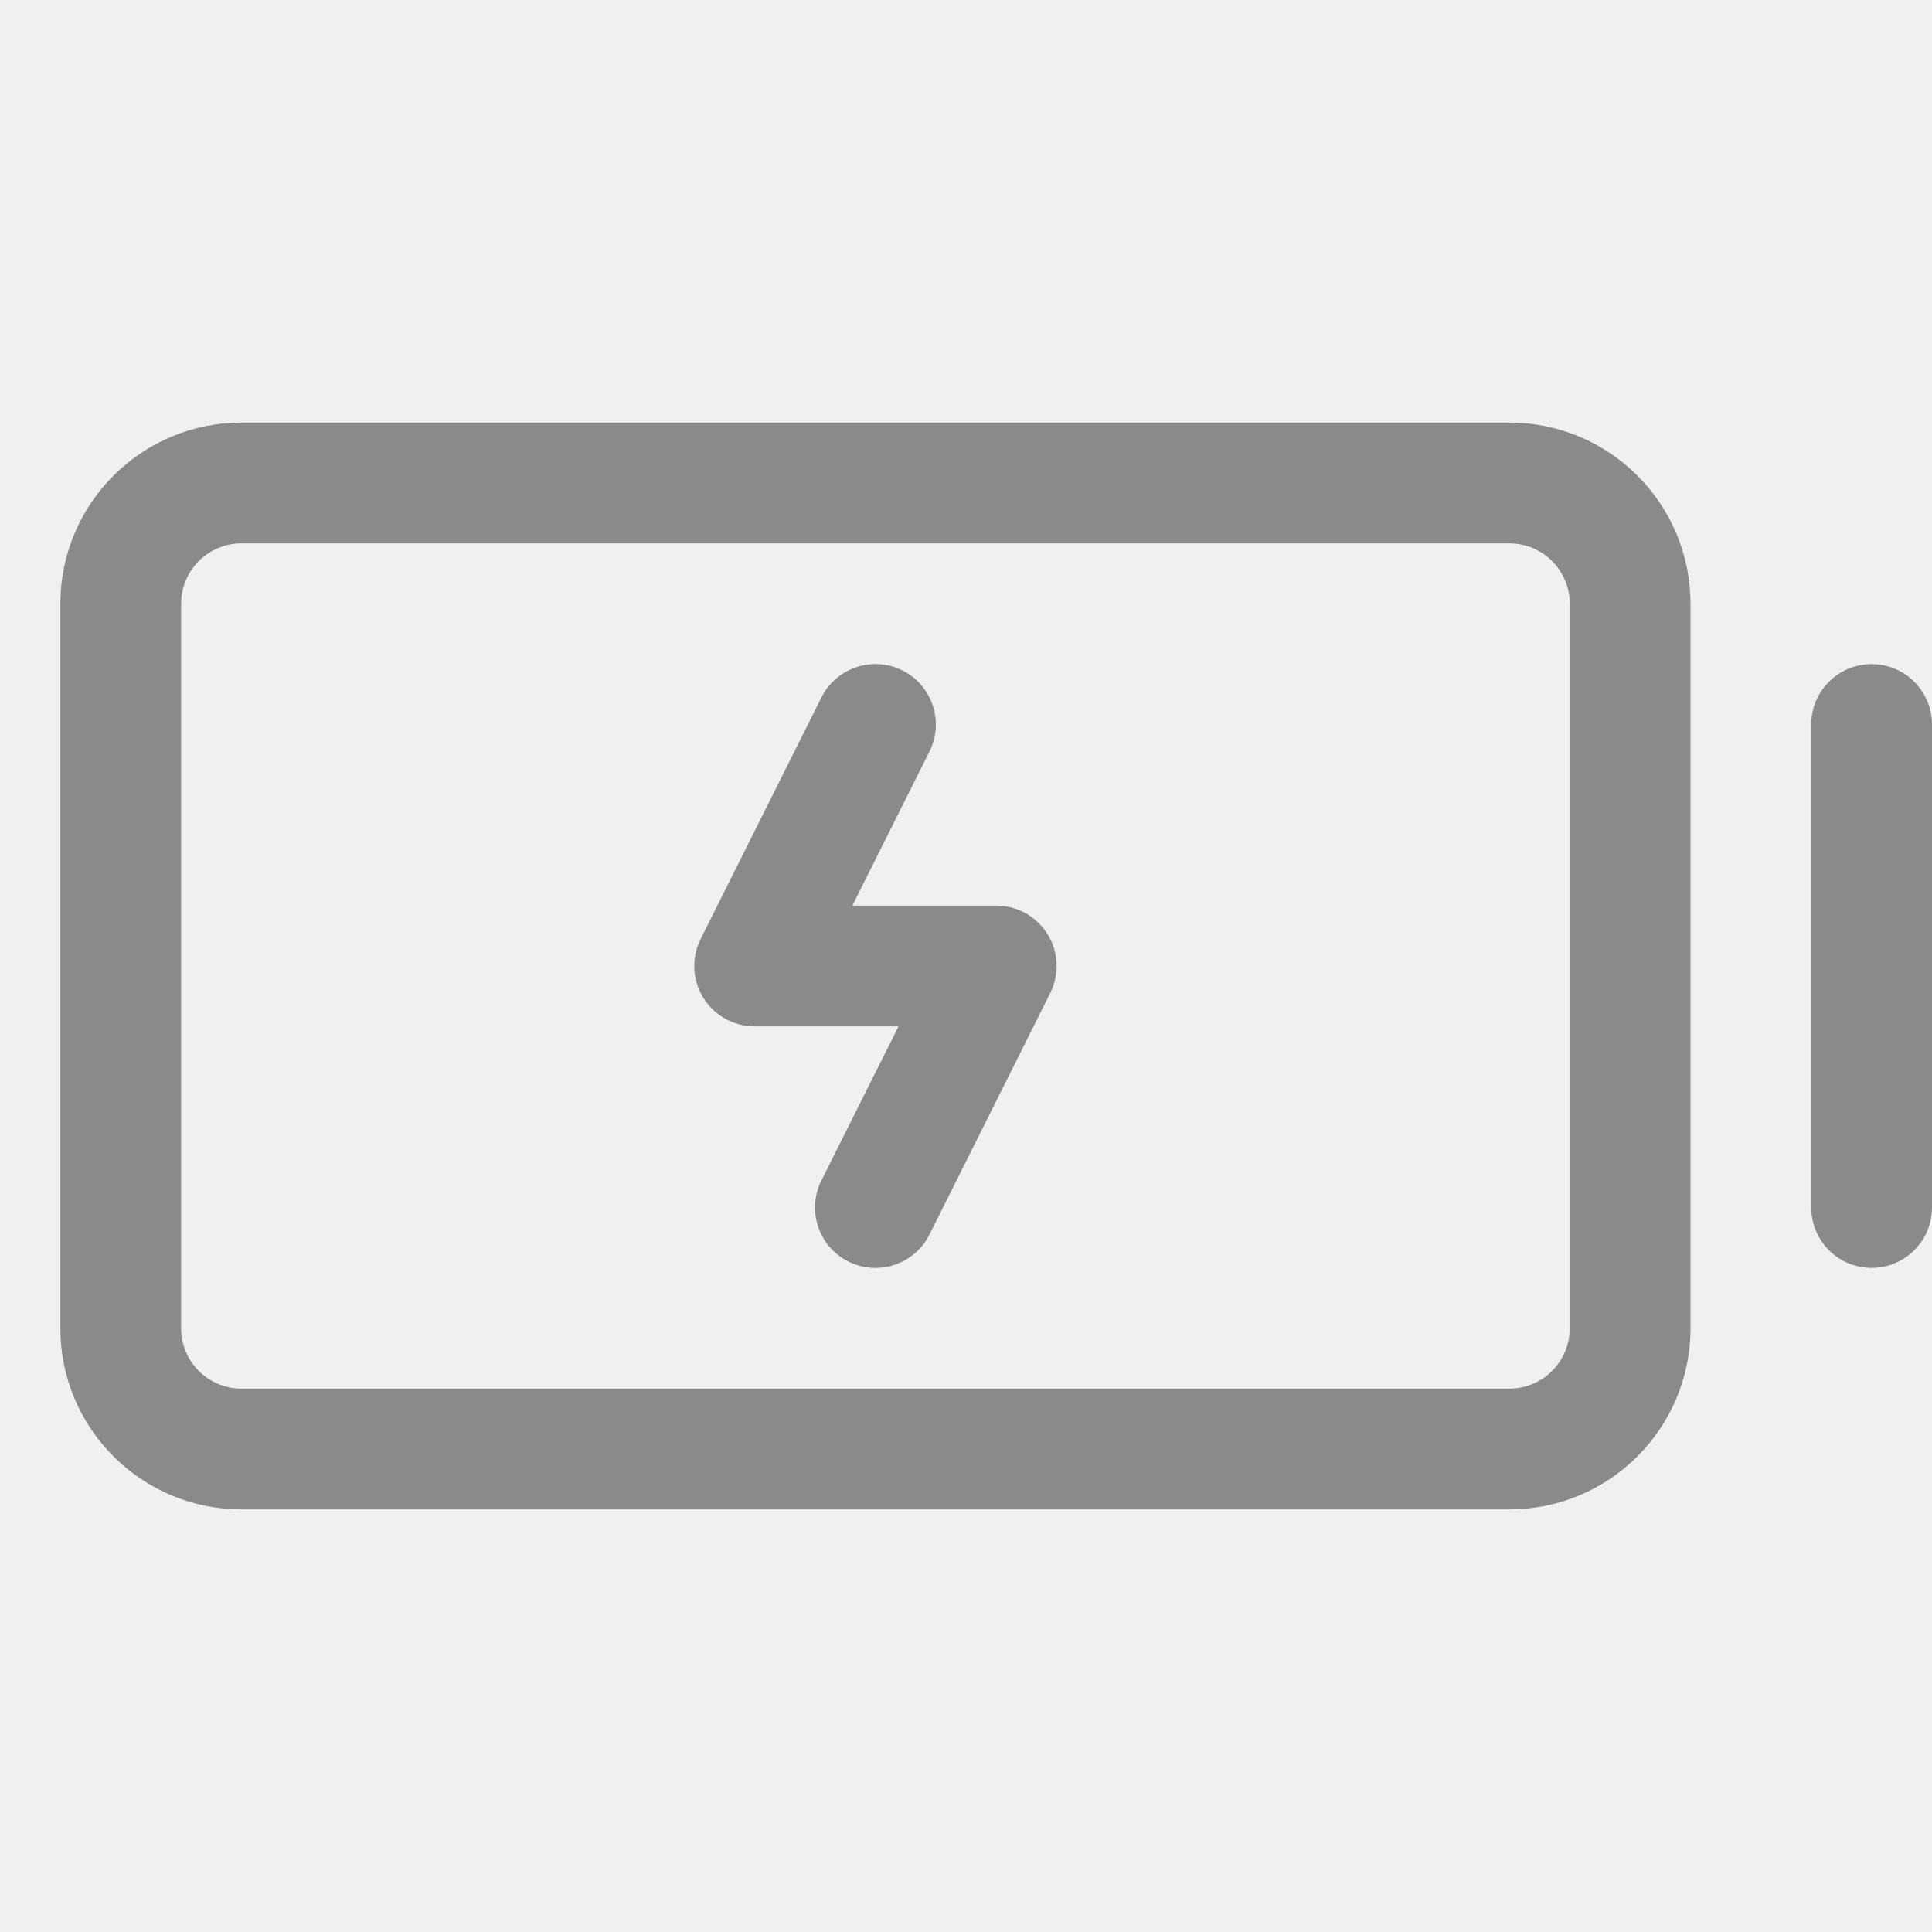
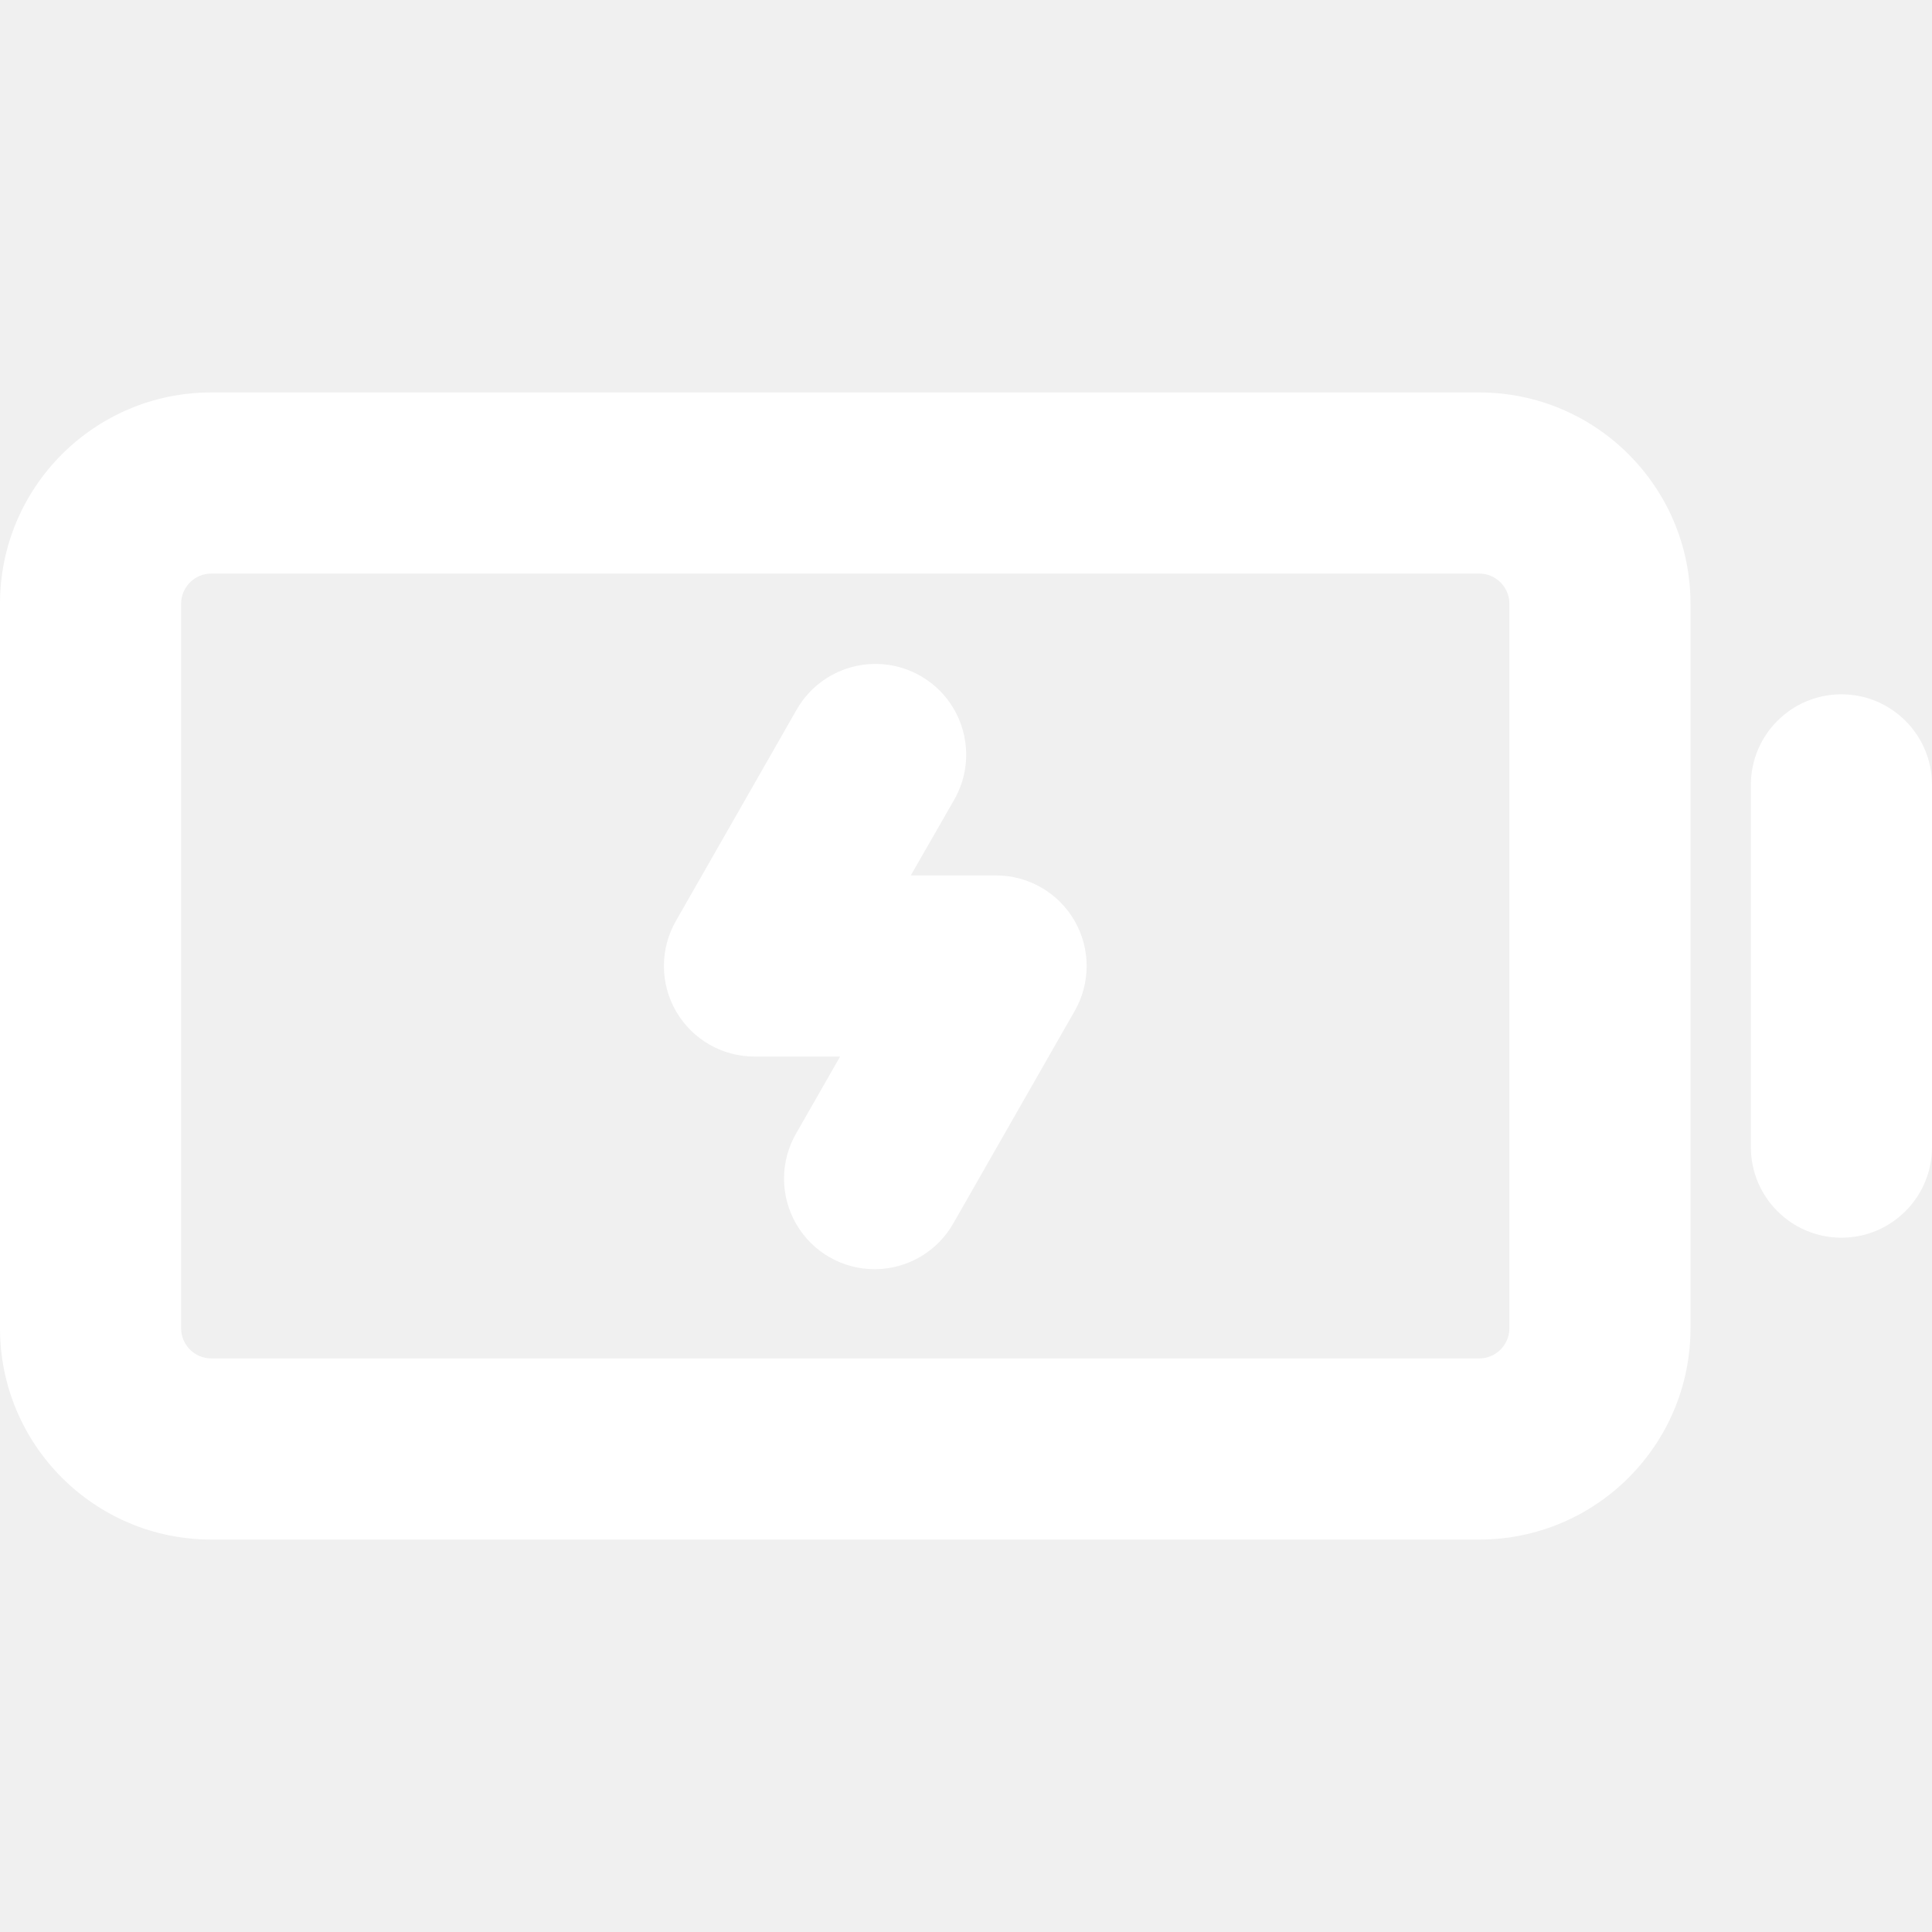
- <svg xmlns="http://www.w3.org/2000/svg" viewBox="0 0 256 256" fill="#8a8a8a">
-   <path d="M200,56H32A24,24,0,0,0,8,80v96a24,24,0,0,0,24,24H200a24,24,0,0,0,24-24V80A24,24,0,0,0,200,56Zm8,120a8,8,0,0,1-8,8H32a8,8,0,0,1-8-8V80a8,8,0,0,1,8-8H200a8,8,0,0,1,8,8Zm48-80v64a8,8,0,0,1-16,0V96a8,8,0,0,1,16,0ZM138.81,123.79a8,8,0,0,1,.35,7.79l-16,32a8,8,0,0,1-14.32-7.16L119.06,136H100a8,8,0,0,1-7.16-11.58l16-32a8,8,0,1,1,14.32,7.16L112.94,120H132A8,8,0,0,1,138.81,123.79Z" />
+ <svg xmlns="http://www.w3.org/2000/svg" viewBox="0 0 256 256" fill="#ffffff">
+   <path d="M196,52H28A28,28,0,0,0,0,80v96a28,28,0,0,0,28,28H196a28,28,0,0,0,28-28V80A28,28,0,0,0,196,52Zm4,124a4,4,0,0,1-4,4H28a4,4,0,0,1-4-4V80a4,4,0,0,1,4-4H196a4,4,0,0,1,4,4Zm56-72v48a12,12,0,0,1-24,0V104a12,12,0,0,1,24,0ZM142.38,122a12,12,0,0,1,0,12l-16,28a12,12,0,1,1-20.84-11.9L111.32,140H100a12,12,0,0,1-10.42-18l16-28A12,12,0,0,1,126.42,106l-5.74,10H132A12,12,0,0,1,142.38,122Z" />
</svg>
